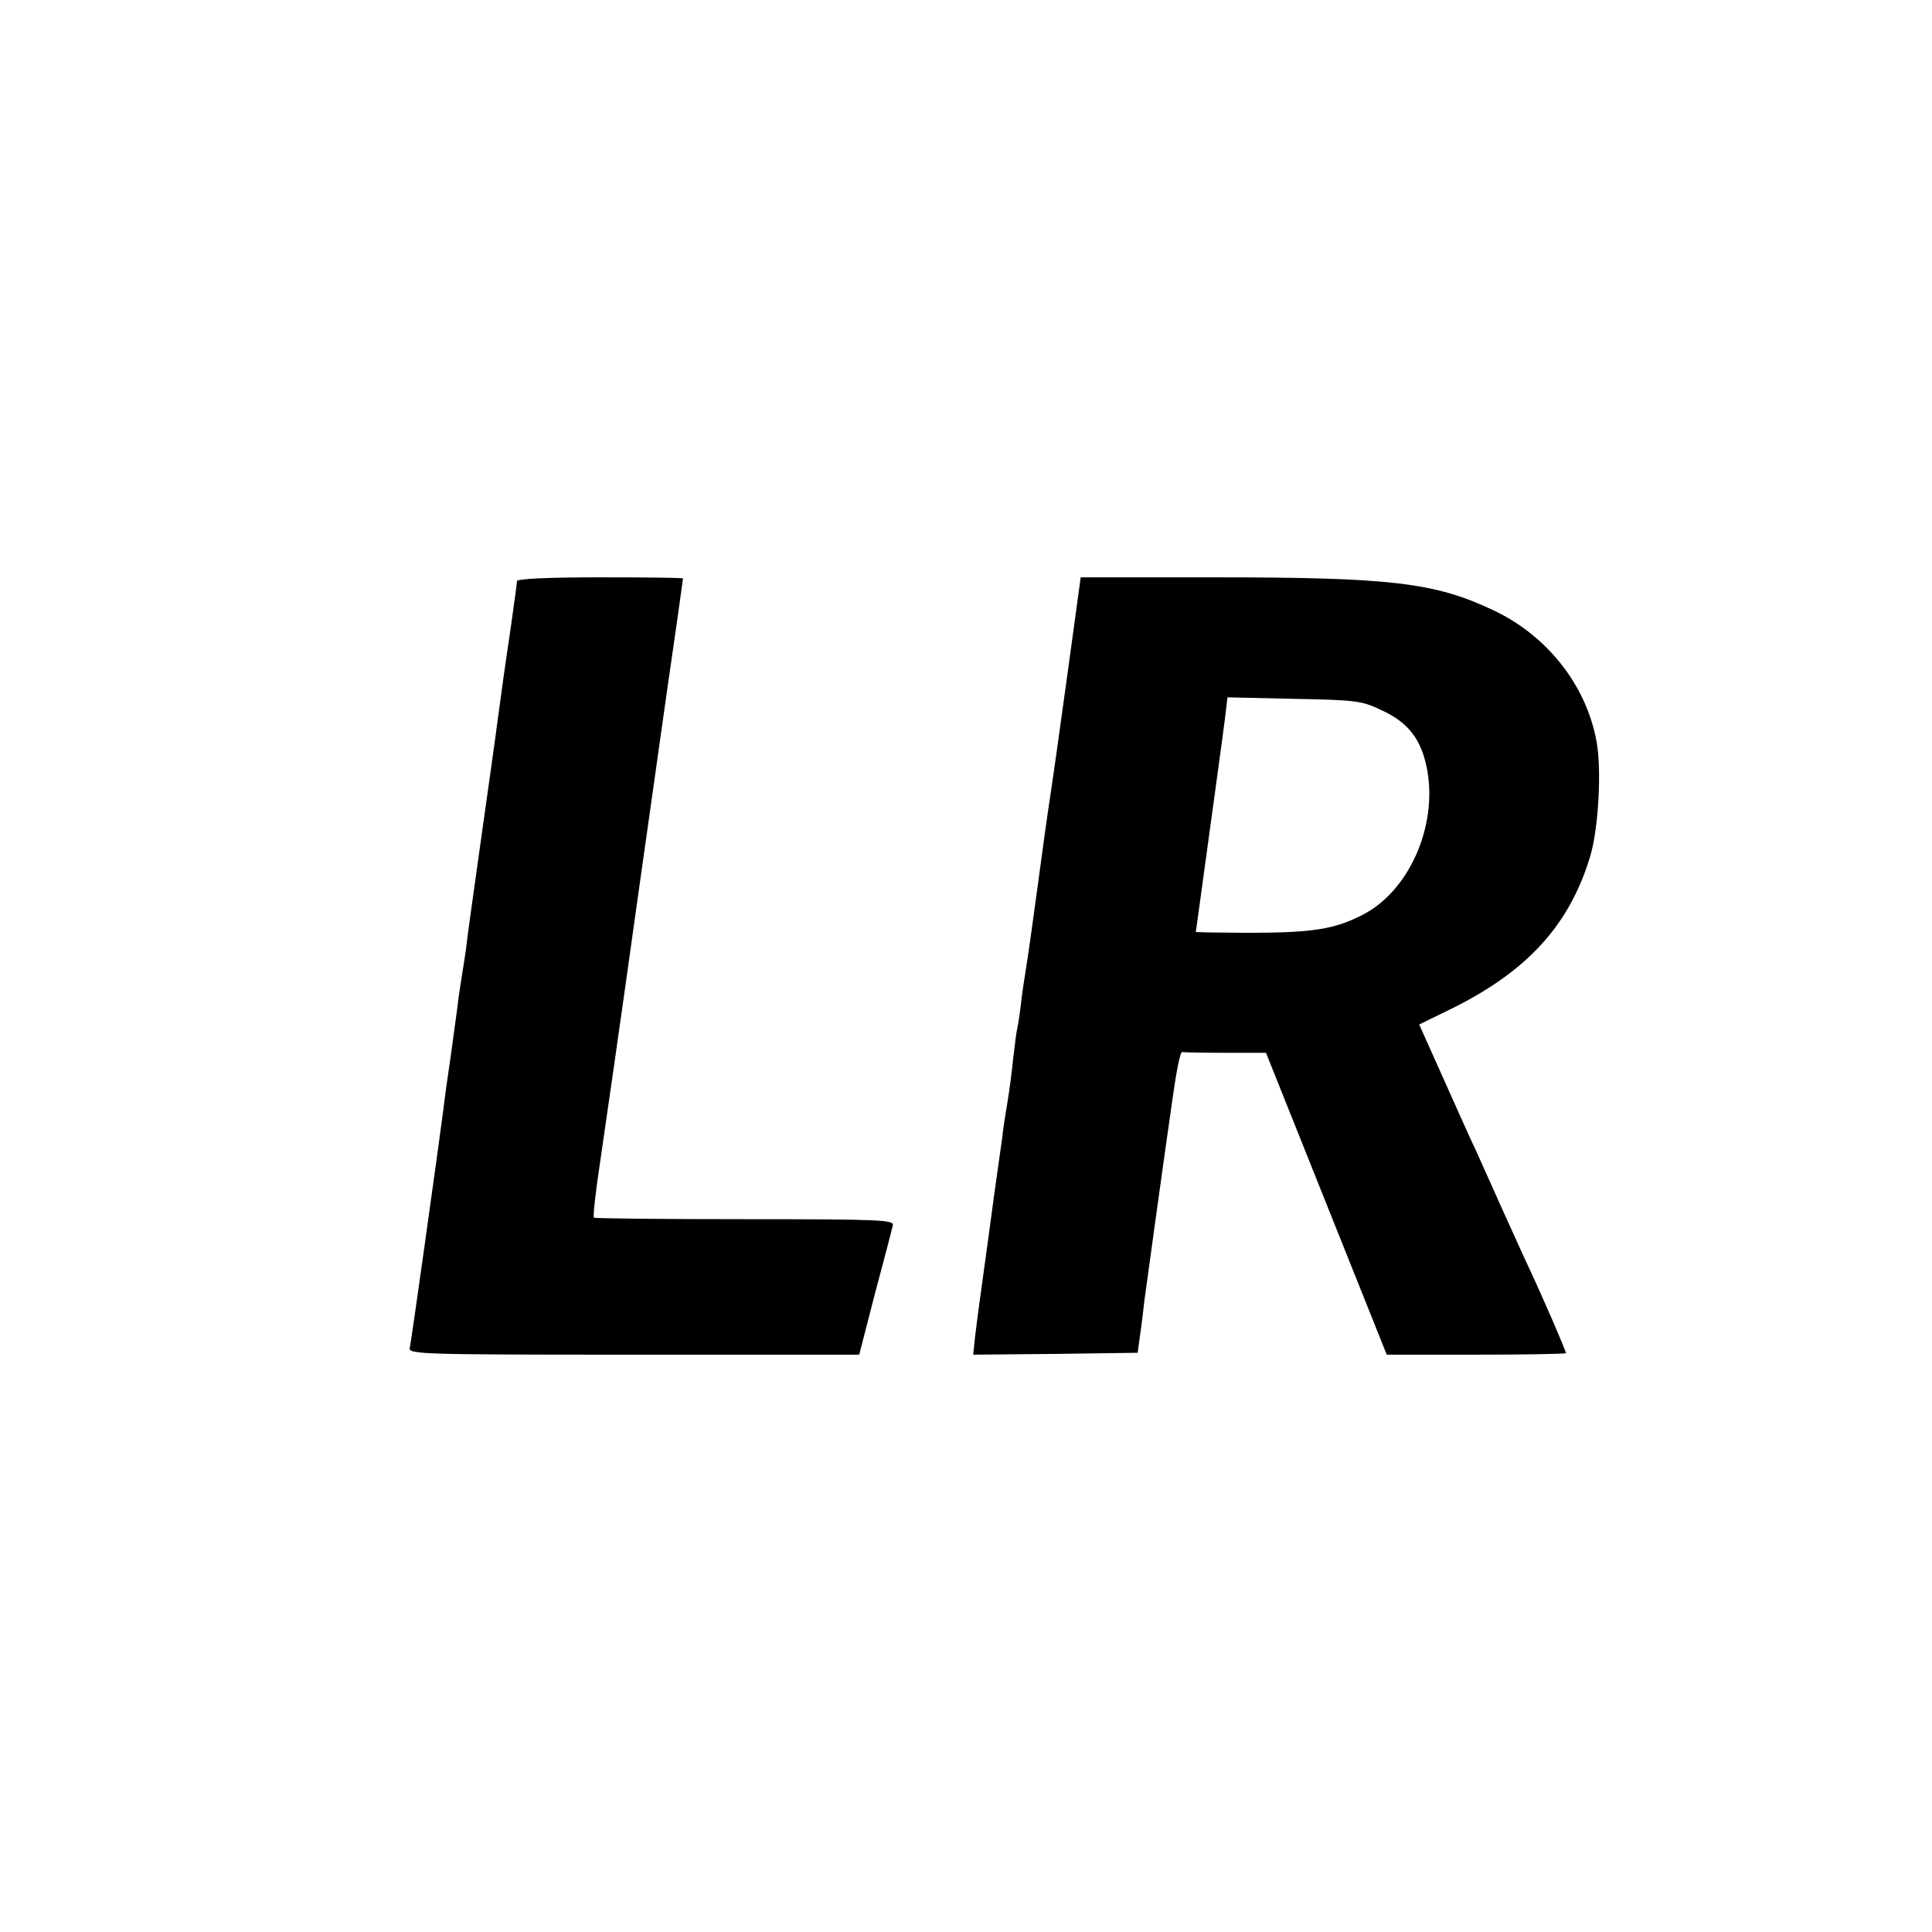
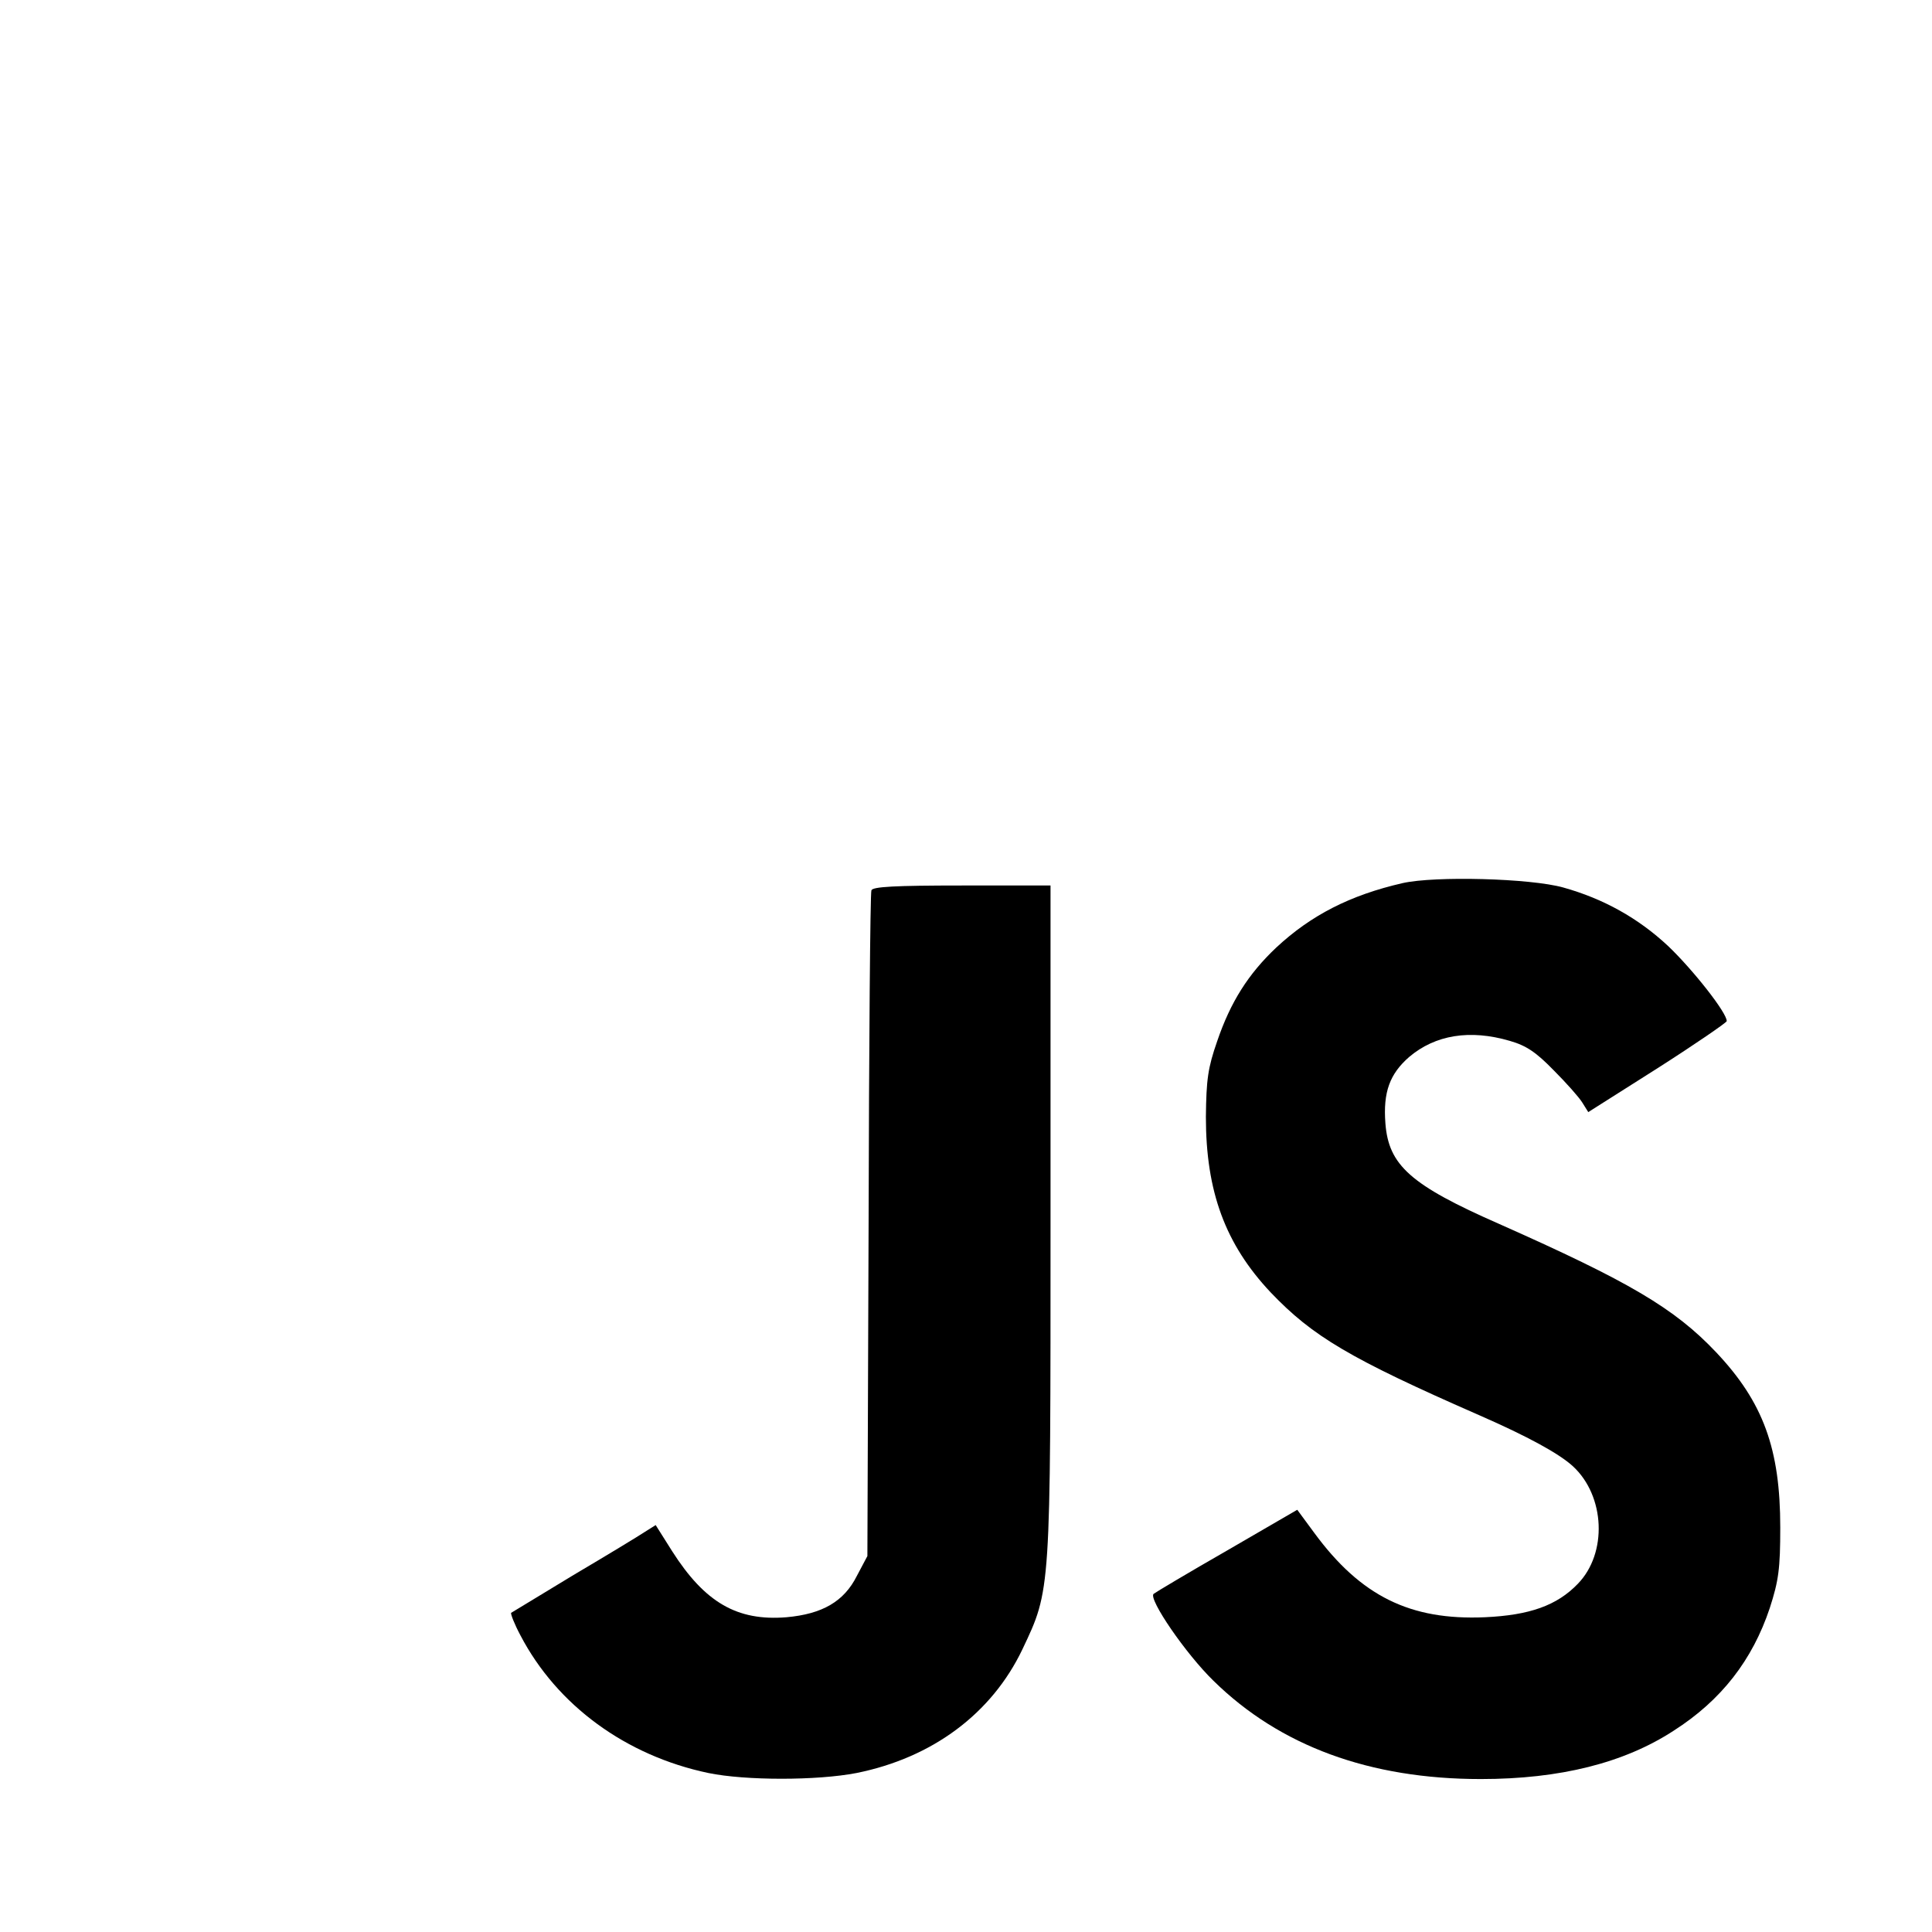
- <svg xmlns="http://www.w3.org/2000/svg" version="1.0" width="512pt" height="512pt" viewBox="0 0 512 512" preserveAspectRatio="xMidYMid meet">
-   <g transform="translate(0,512) scale(0.1,-0.1)" fill="#000000" stroke="none">
-     <path d="M1370 3580 c0 -6 -7 -56 -15 -113 -20 -137 -22 -149 -35 -247 -6 -47 -27 -195 -46 -330 -19 -135 -37 -263 -39 -285 -3 -22 -8 -51 -10 -65 -2 -14 -7 -43 -10 -65 -2 -22 -12 -89 -20 -150 -9 -60 -18 -126 -20 -145 -10 -76 -14 -104 -49 -355 -20 -143 -38 -268 -40 -277 -4 -17 30 -18 593 -18 l598 0 42 163 c24 89 45 170 47 179 5 15 -25 17 -392 17 -218 0 -398 2 -400 4 -3 2 4 65 15 138 11 74 57 393 101 709 92 651 85 601 105 739 8 58 15 106 15 108 0 2 -99 3 -220 3 -141 0 -220 -4 -220 -10z" />
-     <path d="M2826 3313 c-21 -153 -40 -287 -42 -298 -11 -72 -17 -117 -35 -250 -11 -82 -24 -175 -29 -205 -5 -30 -12 -77 -15 -105 -3 -27 -8 -57 -10 -65 -2 -8 -6 -42 -10 -75 -3 -33 -10 -85 -15 -115 -5 -30 -12 -73 -14 -95 -3 -22 -20 -139 -36 -260 -17 -121 -33 -241 -36 -268 l-5 -47 218 2 218 3 6 45 c4 25 9 68 12 95 7 52 47 343 76 545 9 63 19 114 24 112 4 -1 55 -2 115 -2 l107 0 160 -400 160 -400 238 0 c130 0 237 2 237 4 0 6 -61 147 -98 226 -17 36 -51 112 -77 169 -25 57 -55 122 -65 145 -11 22 -48 106 -84 186 l-65 145 82 40 c204 100 316 223 371 405 22 72 31 229 17 305 -27 149 -131 281 -274 348 -154 73 -270 87 -737 87 l-356 0 -38 -277z m835 -75 c72 -33 106 -78 121 -157 28 -151 -48 -323 -172 -386 -85 -43 -145 -50 -408 -46 l-33 1 6 43 c46 337 65 472 71 521 l7 58 176 -4 c164 -3 180 -5 232 -30z" />
+ <svg xmlns="http://www.w3.org/2000/svg" version="1.0" width="480pt" height="480pt" viewBox="0 0 480 480" preserveAspectRatio="xMidYMid meet">
+   <g transform="translate(0,480) scale(0.1,-0.1)" fill="#000000" stroke="none">
+     <path d="M3485 2606 c-131 -30 -228 -80 -314 -160 -70 -66 -114 -136 -147 -233 -23 -66 -27 -95 -28 -188 0 -185 48 -316 161 -436 104 -109 196 -164 518 -305 121 -53 198 -95 233 -127 80 -74 86 -216 12 -292 -52 -54 -120 -78 -231 -83 -185 -8 -308 52 -424 210 l-42 57 -174 -101 c-96 -55 -178 -104 -183 -108 -13 -13 80 -149 149 -216 165 -162 388 -244 664 -244 197 0 356 40 479 120 119 76 196 176 239 305 22 68 26 98 26 200 0 195 -42 311 -159 435 -104 110 -217 176 -539 319 -221 97 -275 146 -283 250 -6 78 11 123 59 165 65 55 151 69 250 40 42 -12 66 -29 109 -73 31 -31 63 -67 71 -80 l15 -24 172 109 c94 60 171 113 172 117 1 20 -84 128 -146 187 -74 69 -160 117 -260 145 -82 23 -319 29 -399 11z" />
+     <path d="M2165 2588 c-3 -7 -6 -382 -7 -833 l-3 -821 -26 -49 c-32 -64 -86 -95 -175 -103 -123 -10 -203 37 -284 164 l-41 65 -27 -17 c-15 -10 -94 -58 -177 -107 -82 -50 -152 -92 -155 -94 -2 -2 8 -28 23 -56 91 -174 262 -299 467 -342 92 -19 270 -19 368 0 189 38 336 148 412 307 71 150 70 137 70 1068 l0 830 -220 0 c-167 0 -222 -3 -225 -12z" />
  </g>
</svg>
